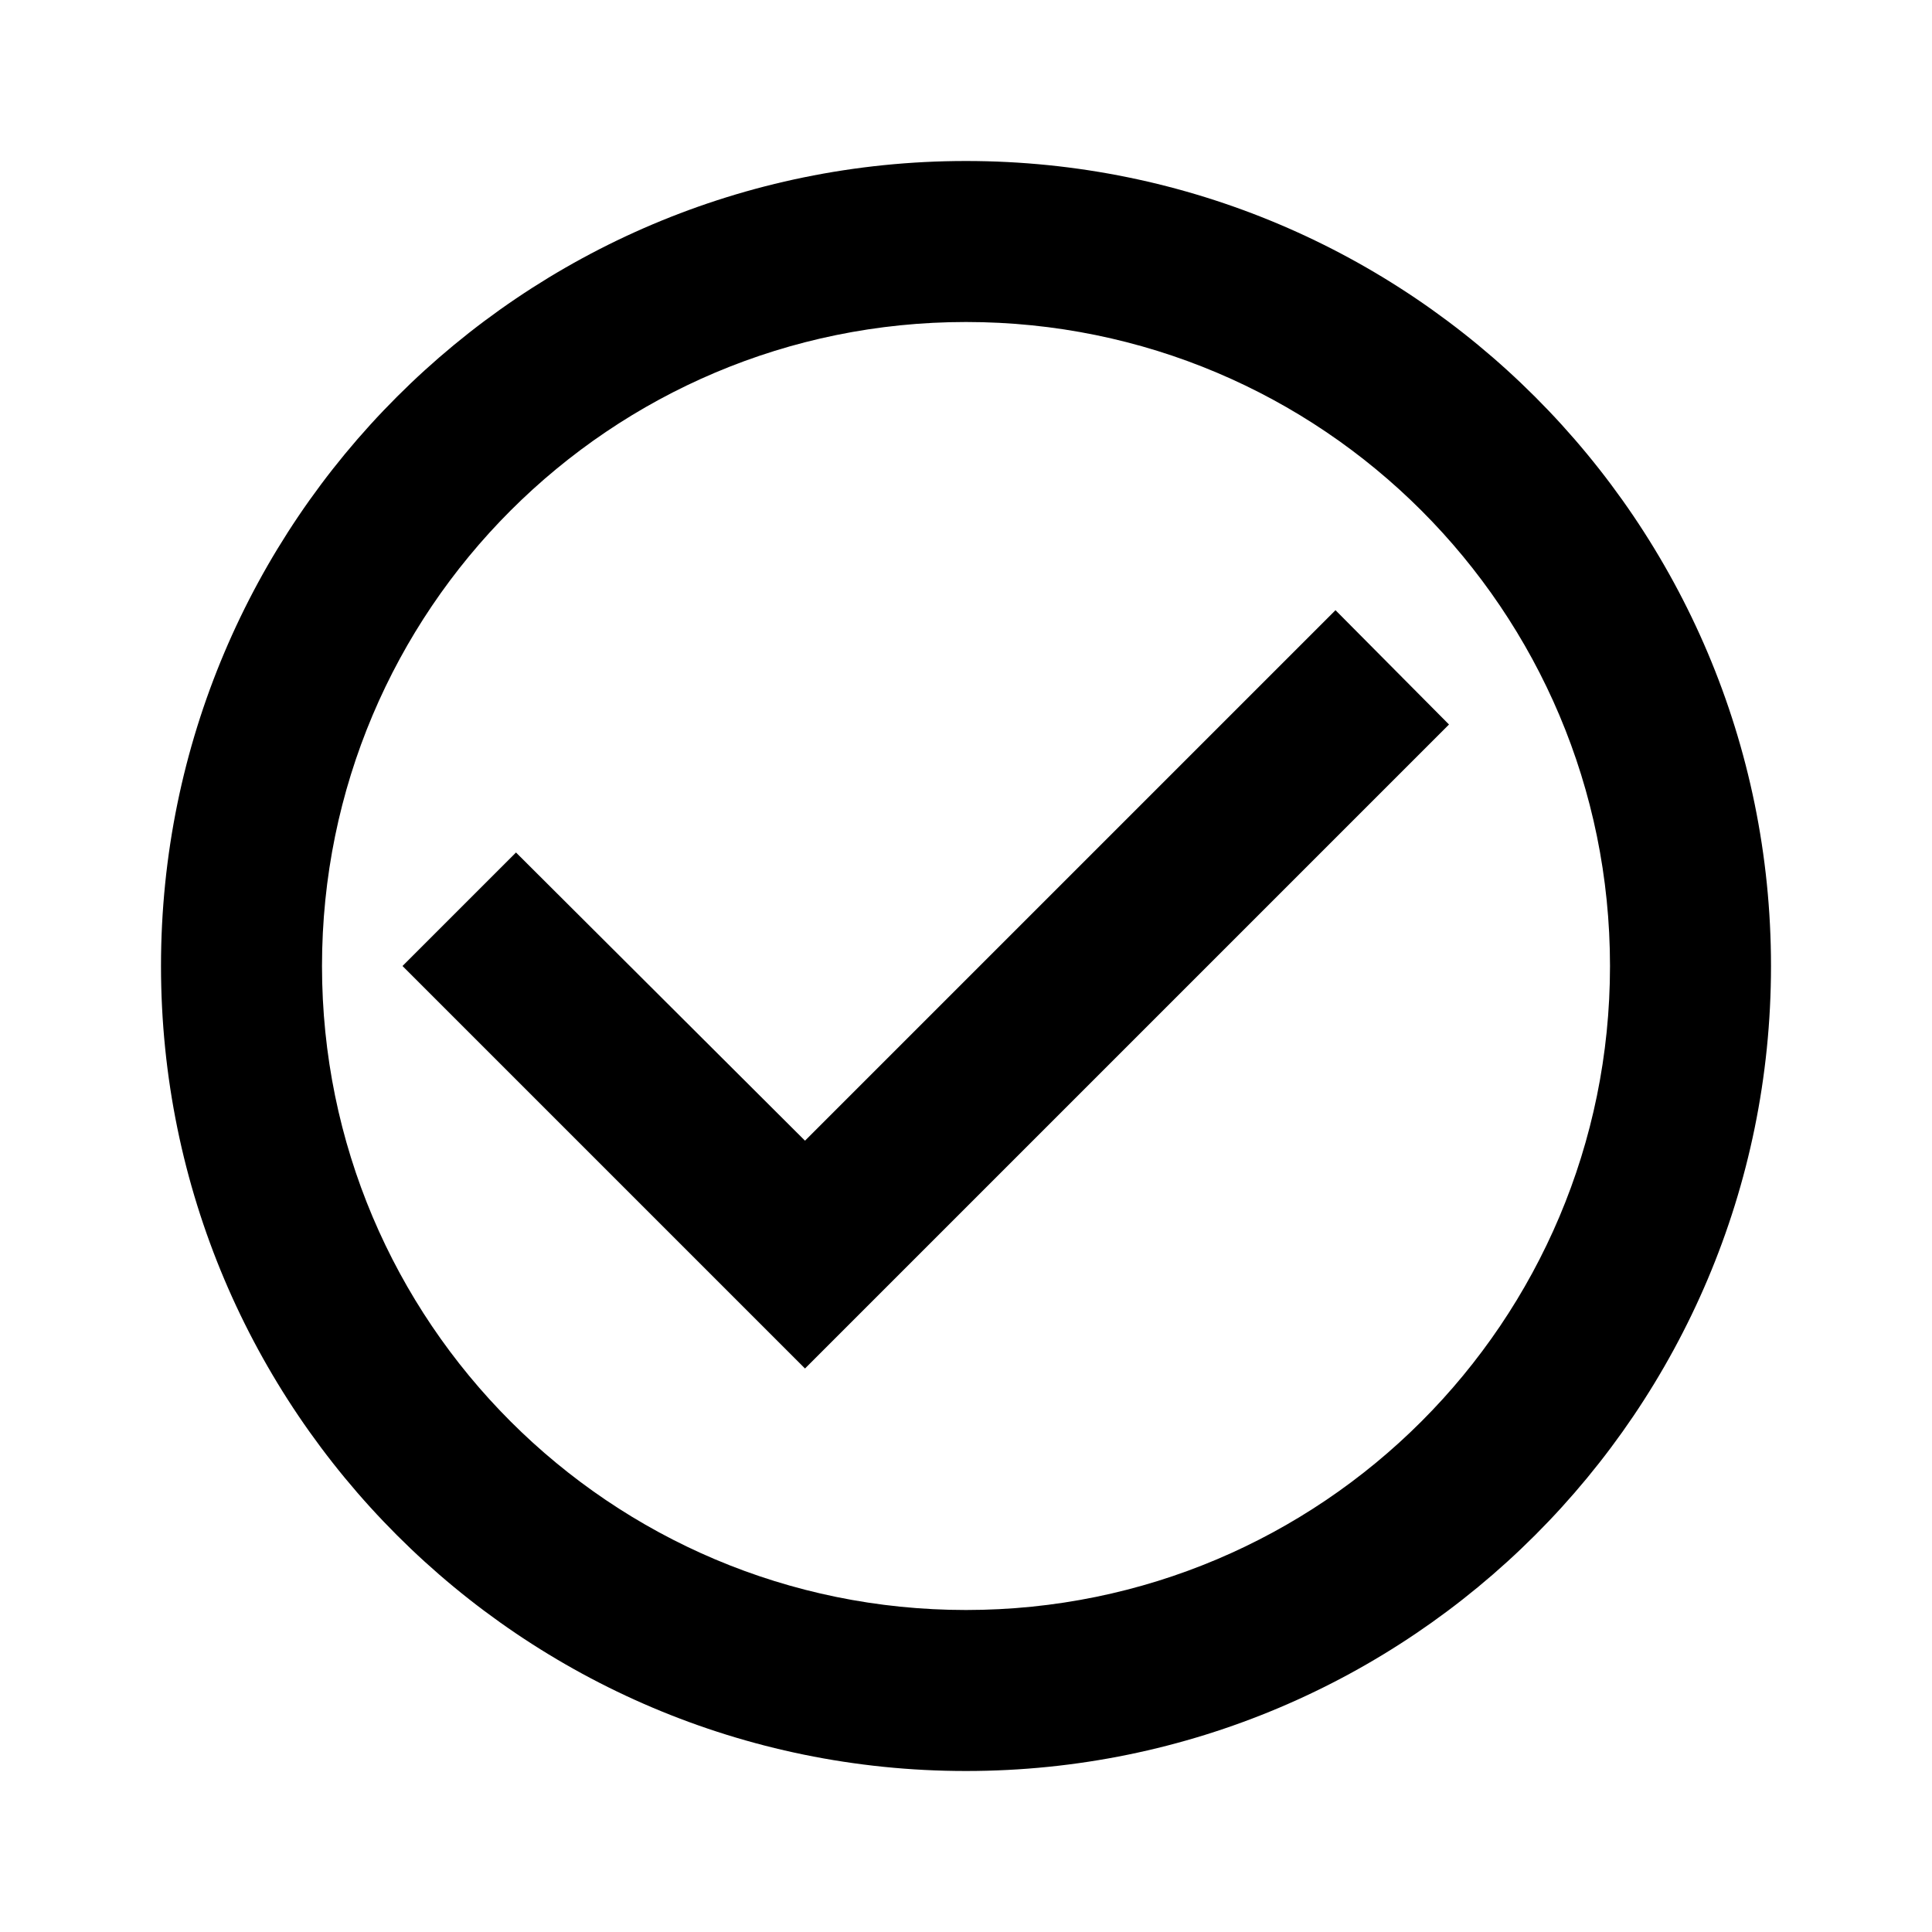
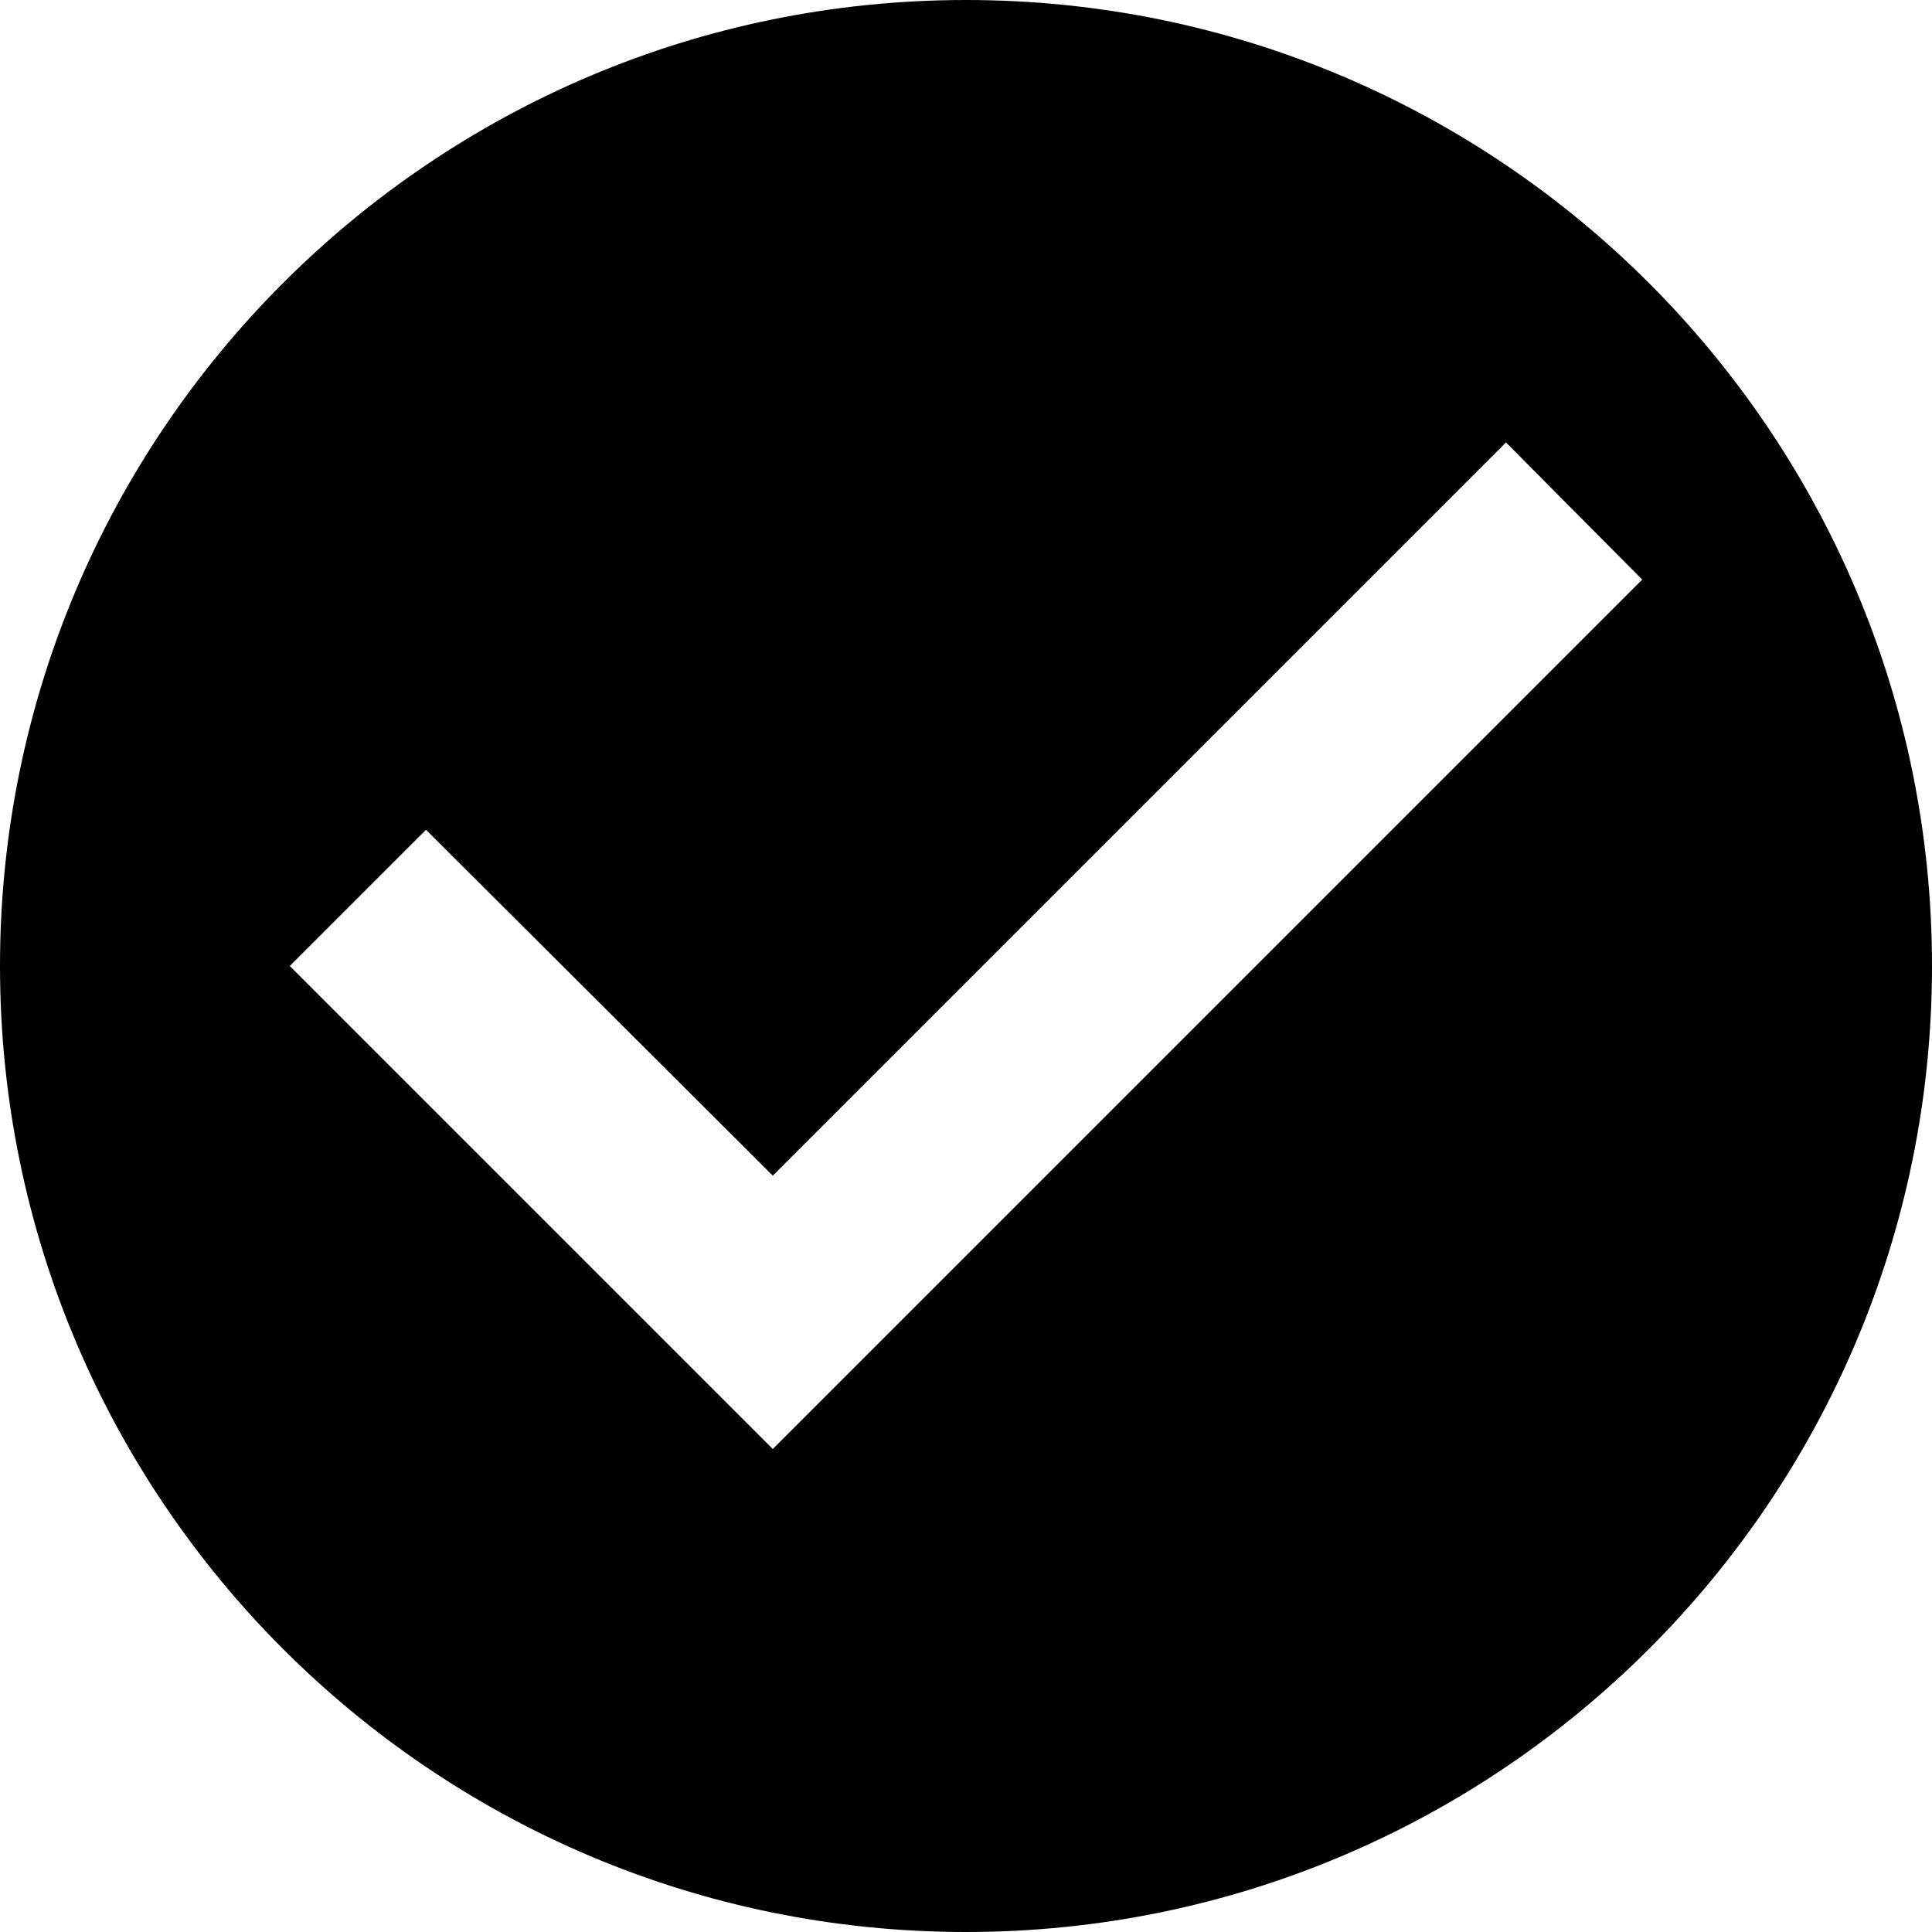
- <svg xmlns="http://www.w3.org/2000/svg" width="24" height="24" viewBox="0 0 24 24" fill="none">
-   <path fill-rule="evenodd" clip-rule="evenodd" d="M16.59 7.58L10 14.17L6.41 10.59L5 12L10 17L18 9L16.59 7.58ZM12 2C6.48 2 2 6.48 2 12C2 17.52 6.48 22 12 22C17.52 22 22 17.52 22 12C22 6.48 17.52 2 12 2ZM12 20C7.58 20 4 16.42 4 12C4 7.58 7.58 4 12 4C16.42 4 20 7.58 20 12C20 16.42 16.42 20 12 20Z" fill="black" />
+ <svg xmlns="http://www.w3.org/2000/svg" width="24" height="24" viewBox="0 0 20 20" fill="none">
+   <path fill-rule="evenodd" clip-rule="evenodd" d="M10 0C4.48 0 0 4.48 0 10C0 15.52 4.48 20 10 20C15.52 20 20 15.52 20 10C20 4.48 15.52 0 10 0ZM8 15L3 10L4.41 8.59L8 12.17L15.59 4.58L17 6L8 15Z" fill="currentColor" />
</svg>
